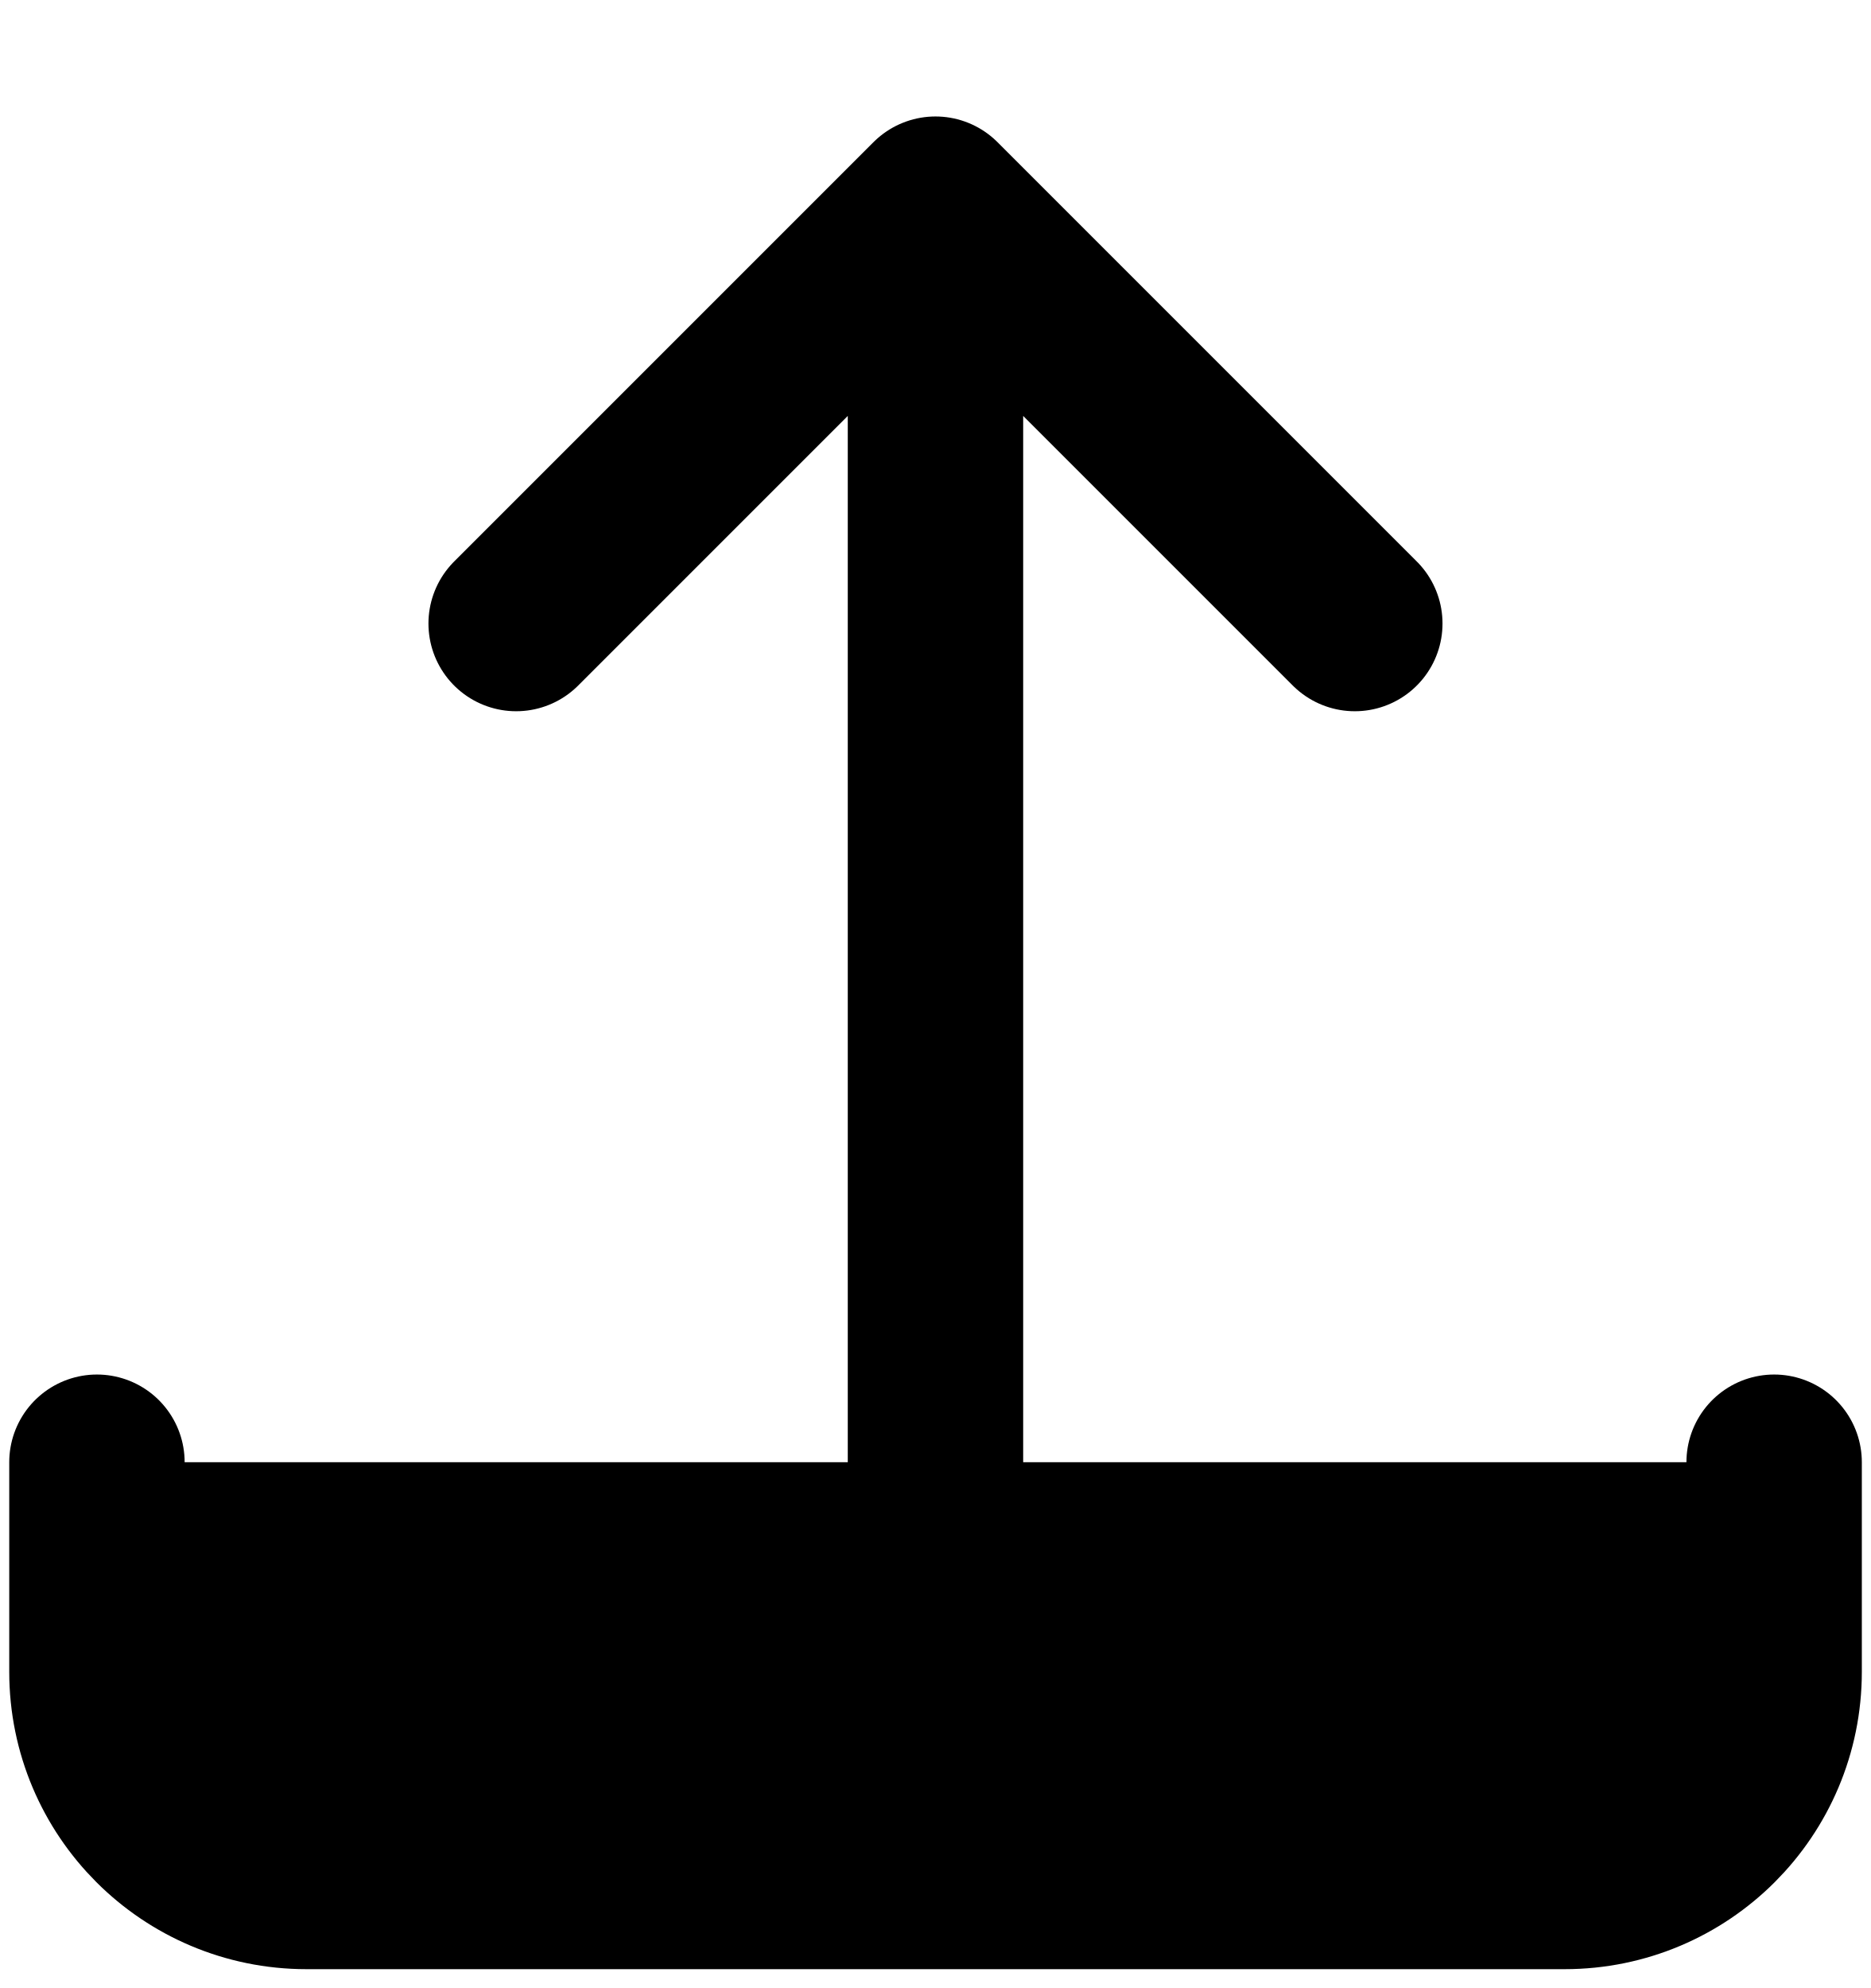
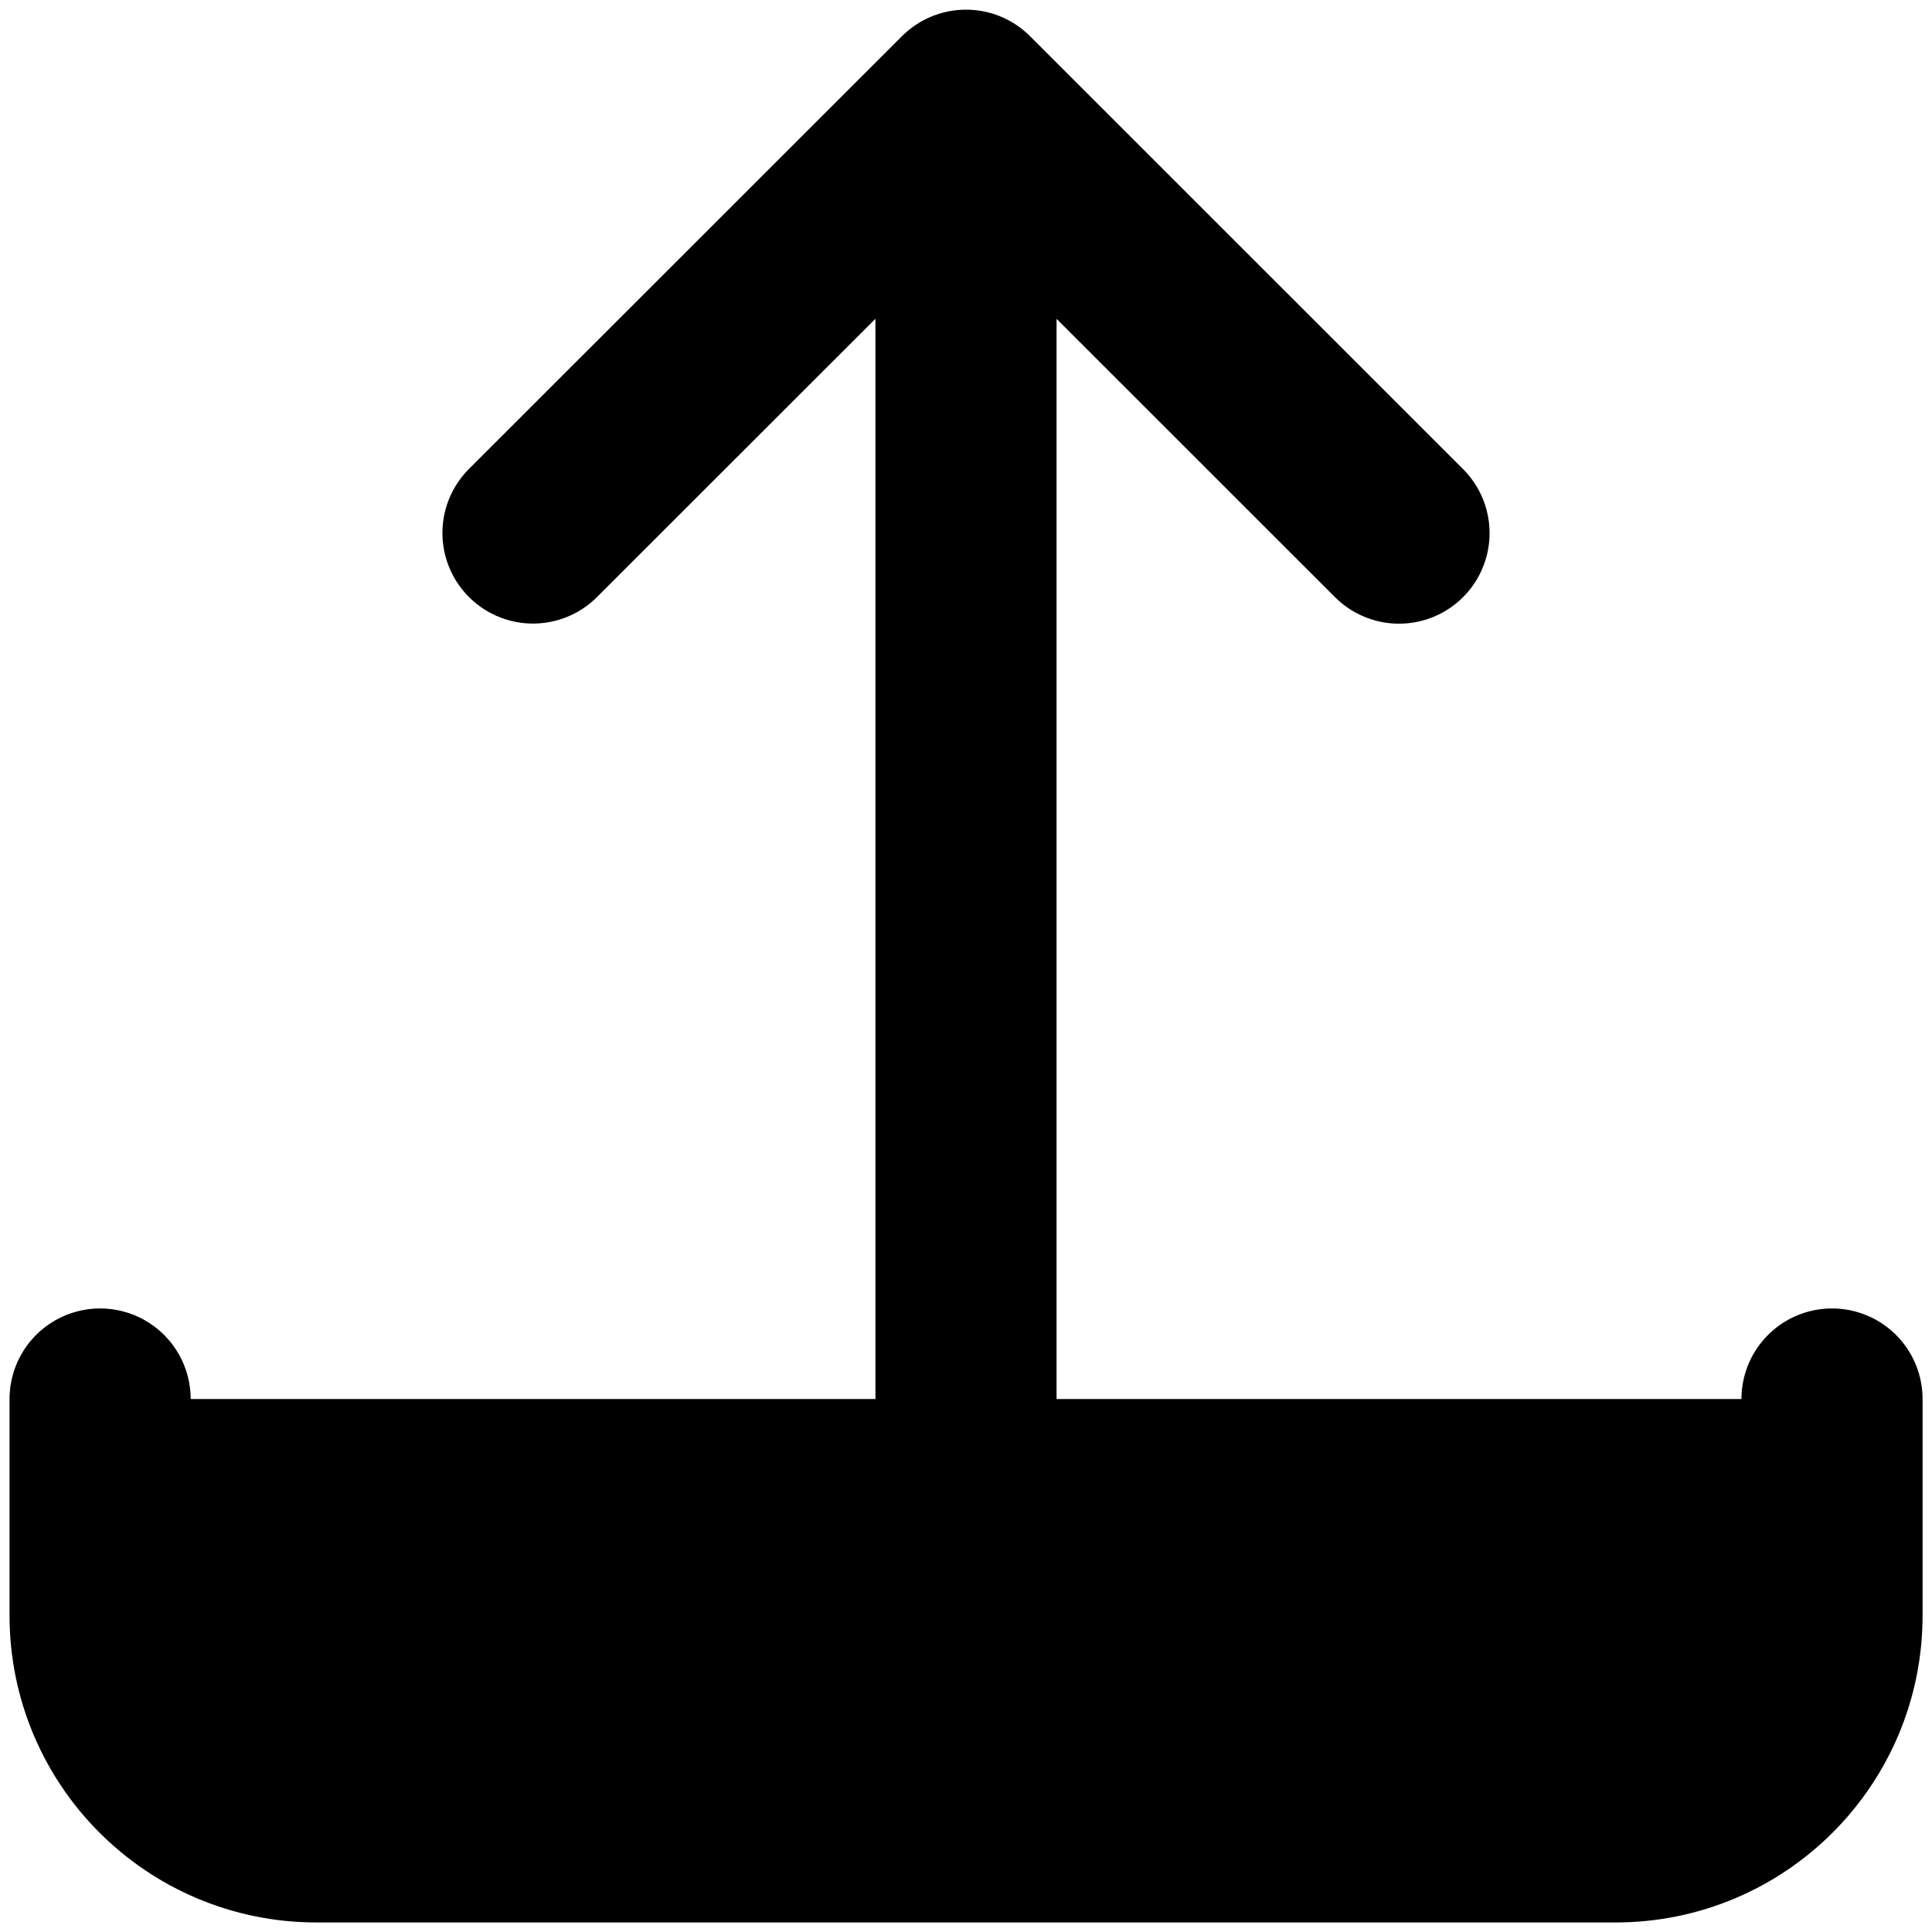
- <svg viewBox="0 0 16 17">
-   <g clip-path="url(#a)">
-     <path stroke="currentColor" stroke-linecap="round" stroke-linejoin="round" stroke-width="1.5" d="M.829 12.504v1.792c0 .99.802 1.793 1.792 1.793H13.38c.99 0 1.792-.802 1.792-1.793v-1.792M4.414 5.332 8 1.746m0 0 3.586 3.586M8 1.746v10.758" />
-   </g>
+ <svg xmlns="http://www.w3.org/2000/svg" width="16" height="16" viewBox="0 0 16 16">
  <defs>
    <clipPath id="a">
-       <path d="M0 0h16v16H0z" transform="translate(0 .918)" />
+       <rect width="16" height="16" />
    </clipPath>
  </defs>
+   <g clip-path="url(#a)">
+     <path stroke="currentColor" stroke-linecap="round" stroke-linejoin="round" stroke-width="1.5" d="M.829 11.586v1.793c0 .99.802 1.792 1.792 1.792H13.38c.99 0 1.792-.802 1.792-1.792v-1.793M4.414 4.414 8 .83m0 0 3.586 3.585M8 .83v10.757" />
+   </g>
</svg>
